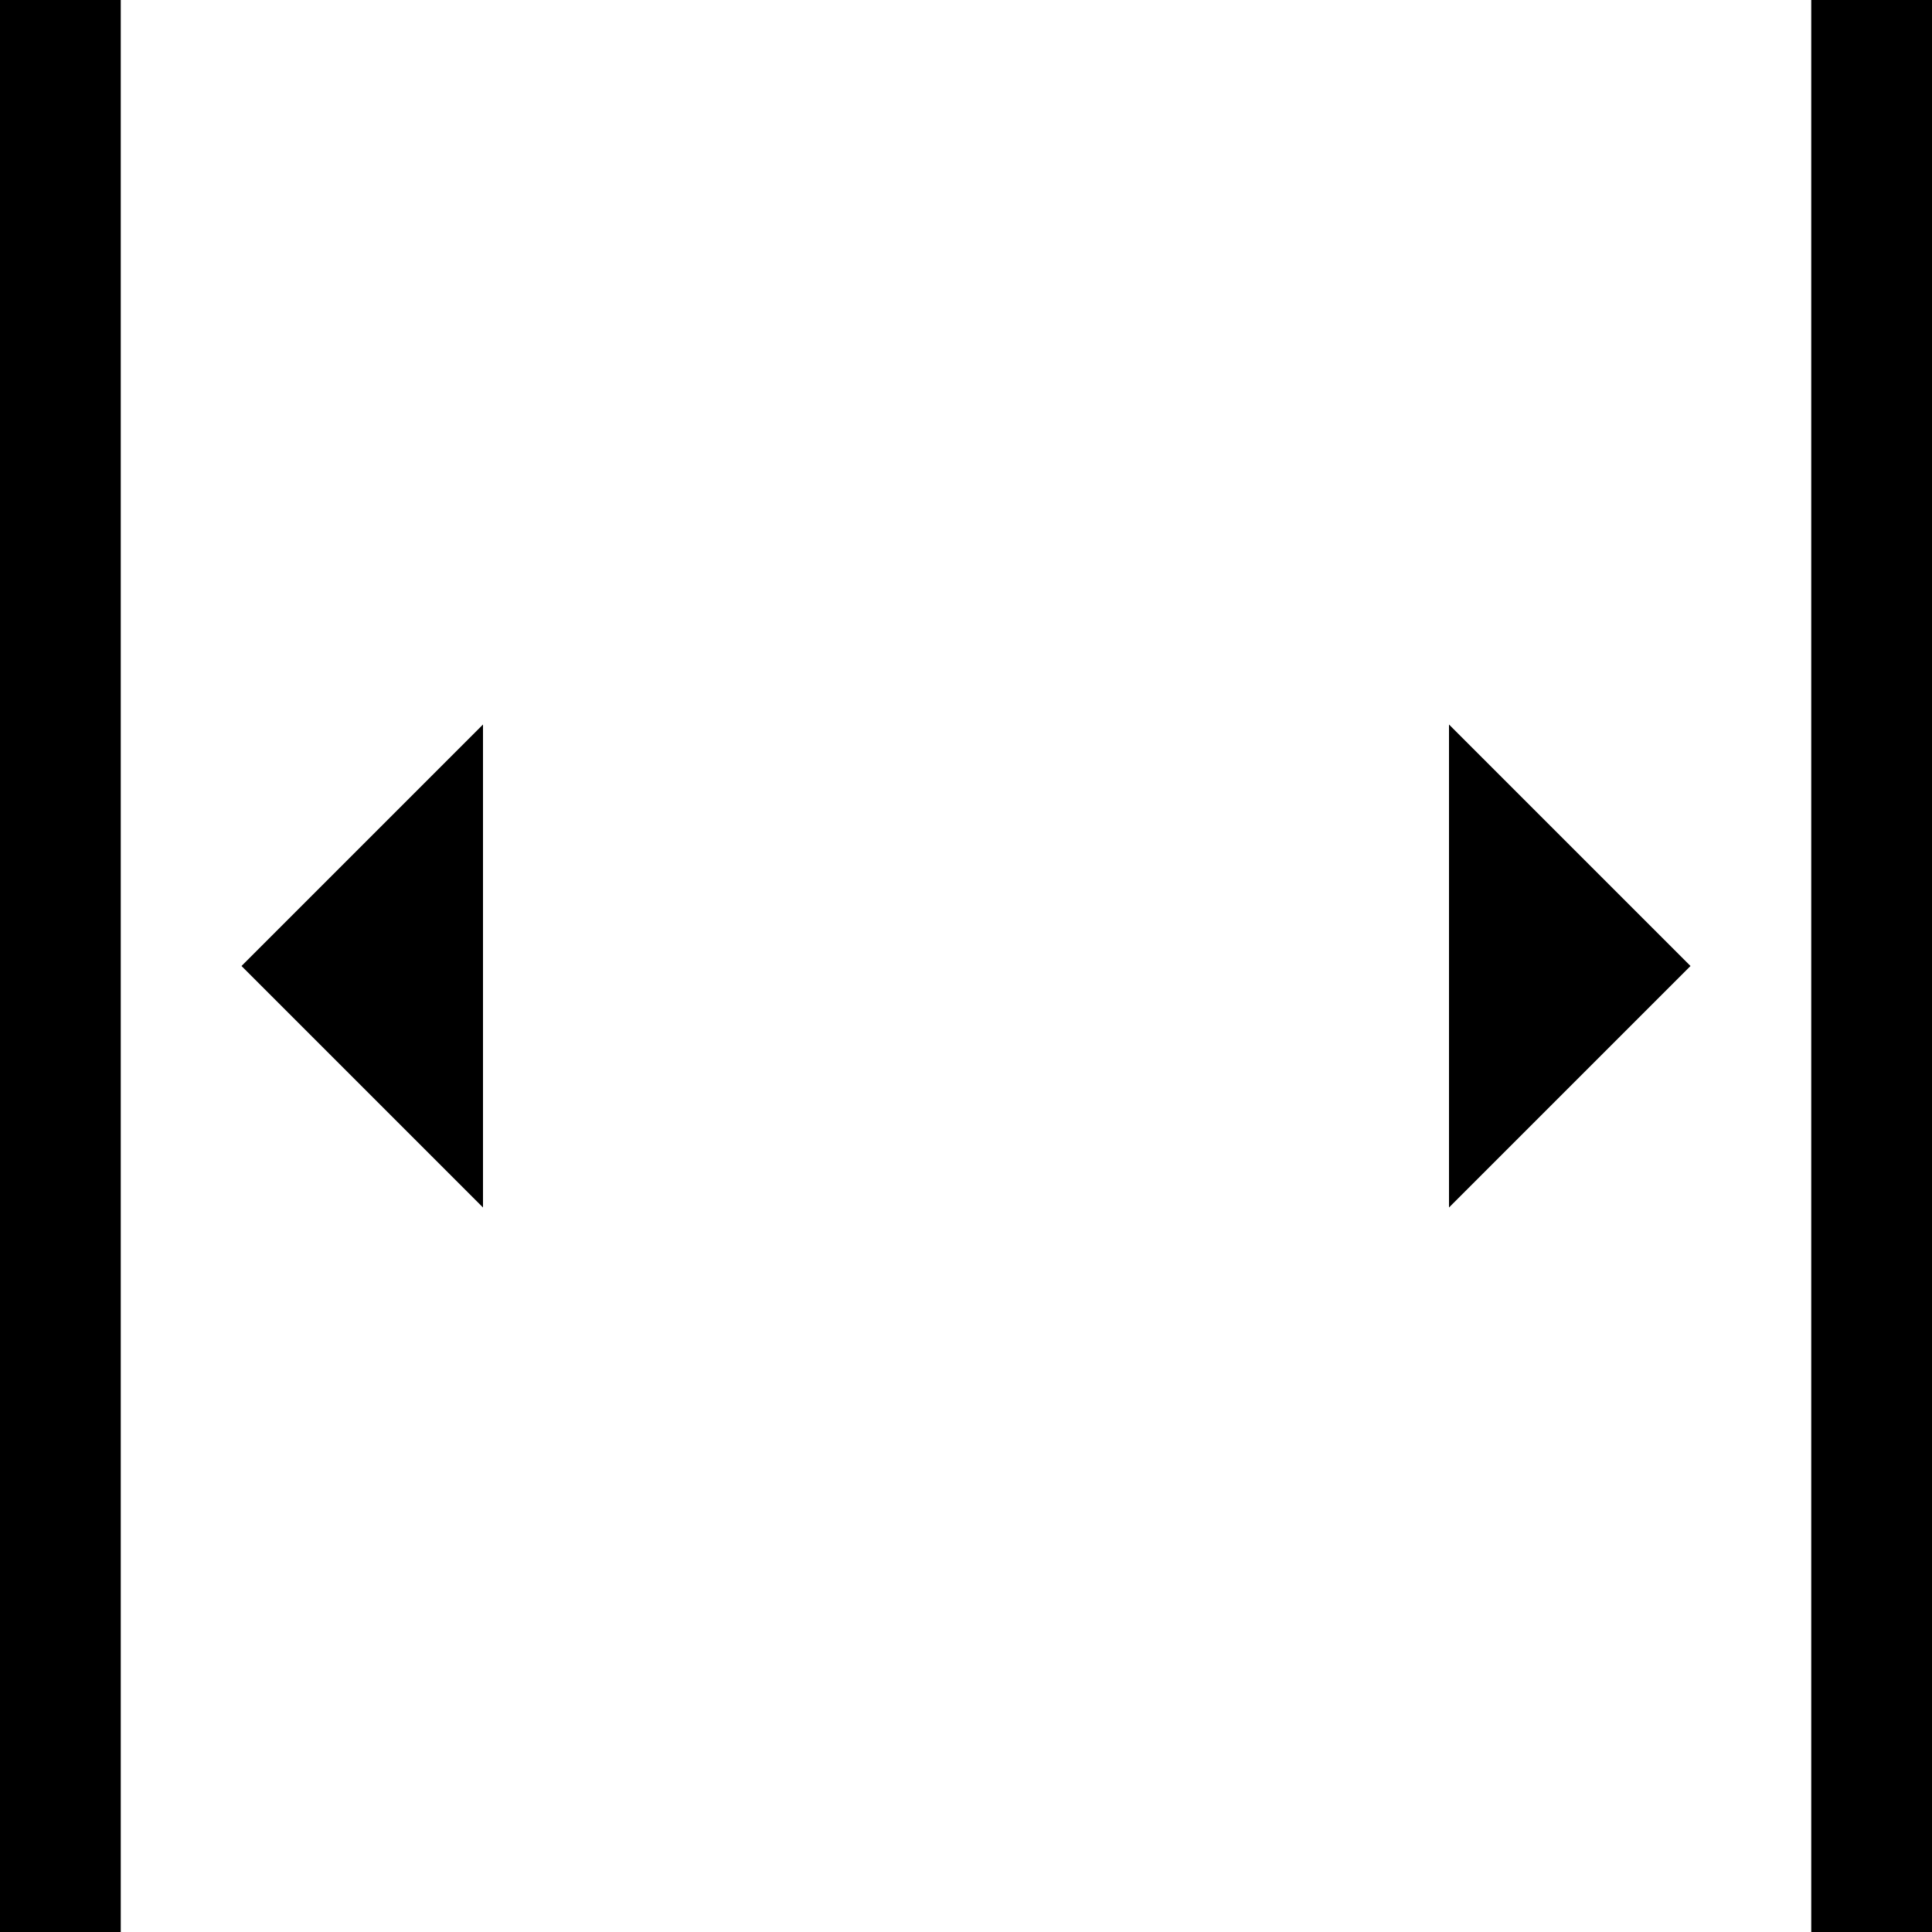
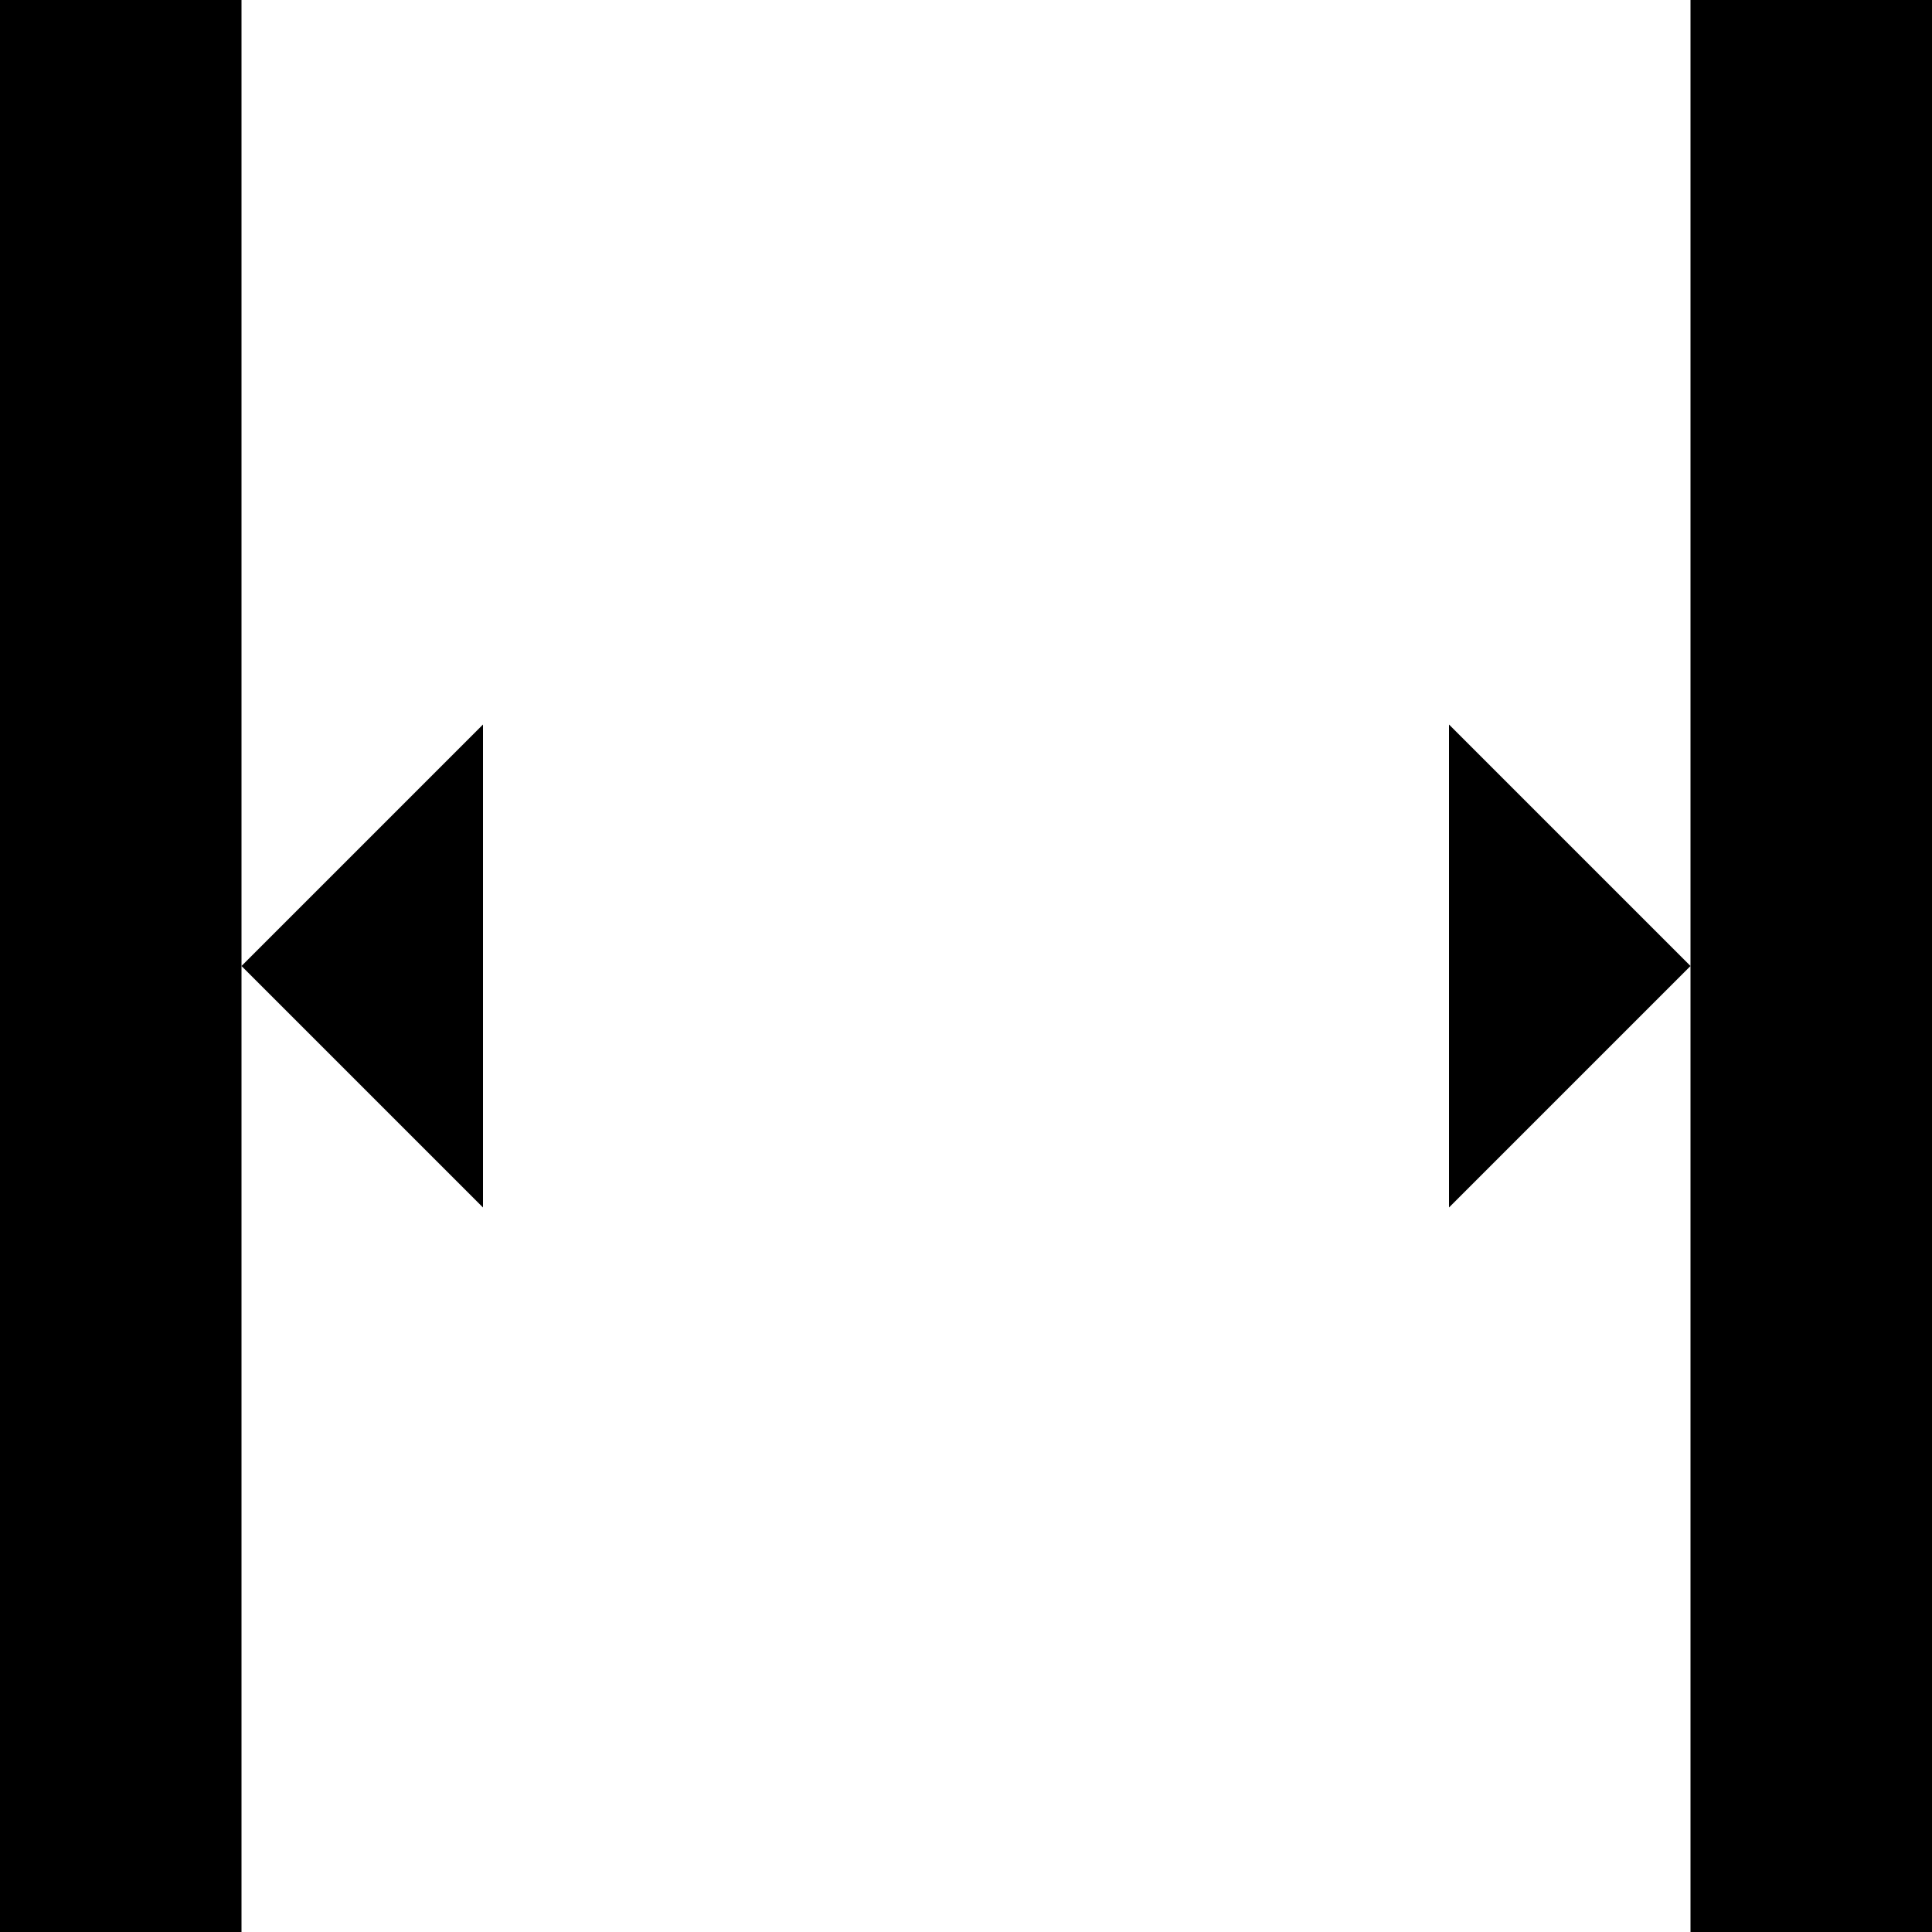
<svg xmlns="http://www.w3.org/2000/svg" width="1024" height="1024" viewBox="0 0 1024 1024" id="svg3353" version="1.1">
  <defs id="defs3355" />
  <g id="layer1" transform="translate(0,-28.36216)">
    <g transform="matrix(1.044898,0,0,1,-10.44898,239.6622)" id="g38">
      <g id="g6">
-         <path d="m 10,812.7 v -1024 h 61.25 v 1024 z m 980,0 -4e-5,-1024 h -61.25 v 1024 z m -857.5,-512 122.5,128 v -256 z m 735,0 -122.5,-128 v 256 z" id="path4" />
+         <path d="m 10,812.7 v -1024 l 122.5,0 v 1024 z m 980,0 -4e-5,-1024 -122.5,0 v 1024 z m -857.5,-512 122.5,128 v -256 z m 735,0 -122.5,-128 v 256 z" id="path4" />
      </g>
      <g id="g8" />
      <g id="g10" />
      <g id="g12" />
      <g id="g14" />
      <g id="g16" />
      <g id="g18" />
      <g id="g20" />
      <g id="g22" />
      <g id="g24" />
      <g id="g26" />
      <g id="g28" />
      <g id="g30" />
      <g id="g32" />
      <g id="g34" />
      <g id="g36" />
    </g>
  </g>
</svg>
